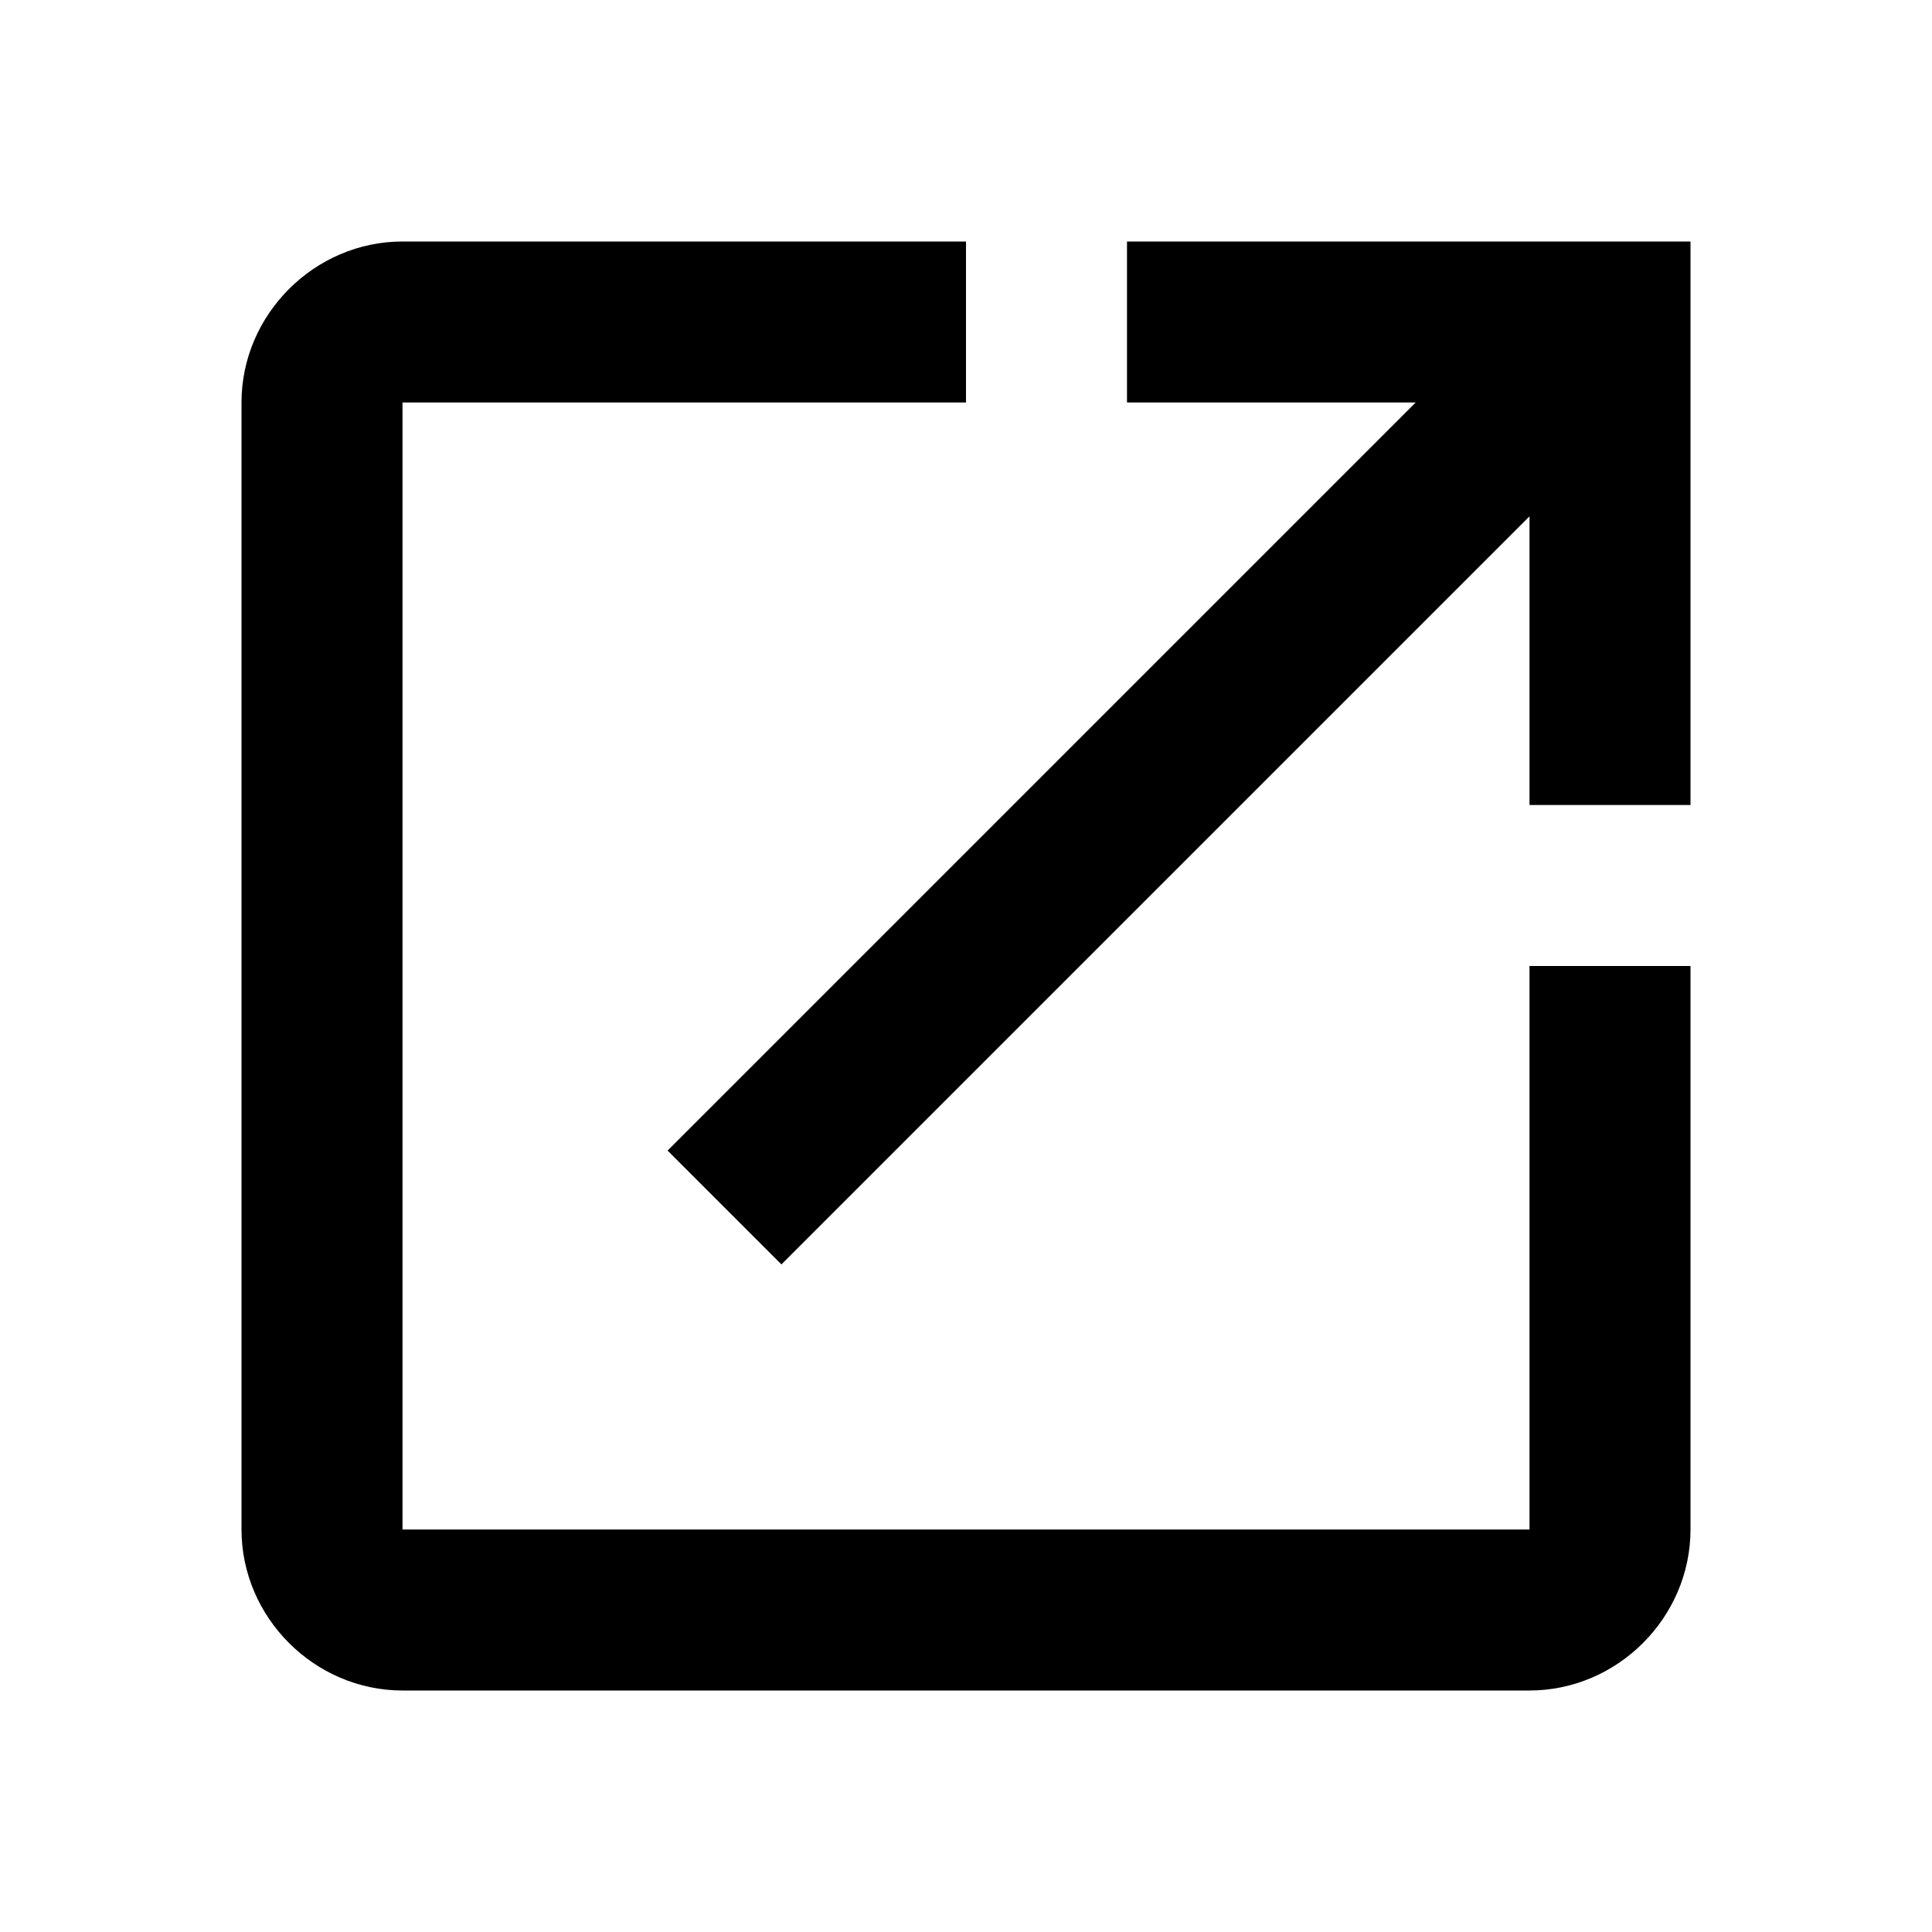
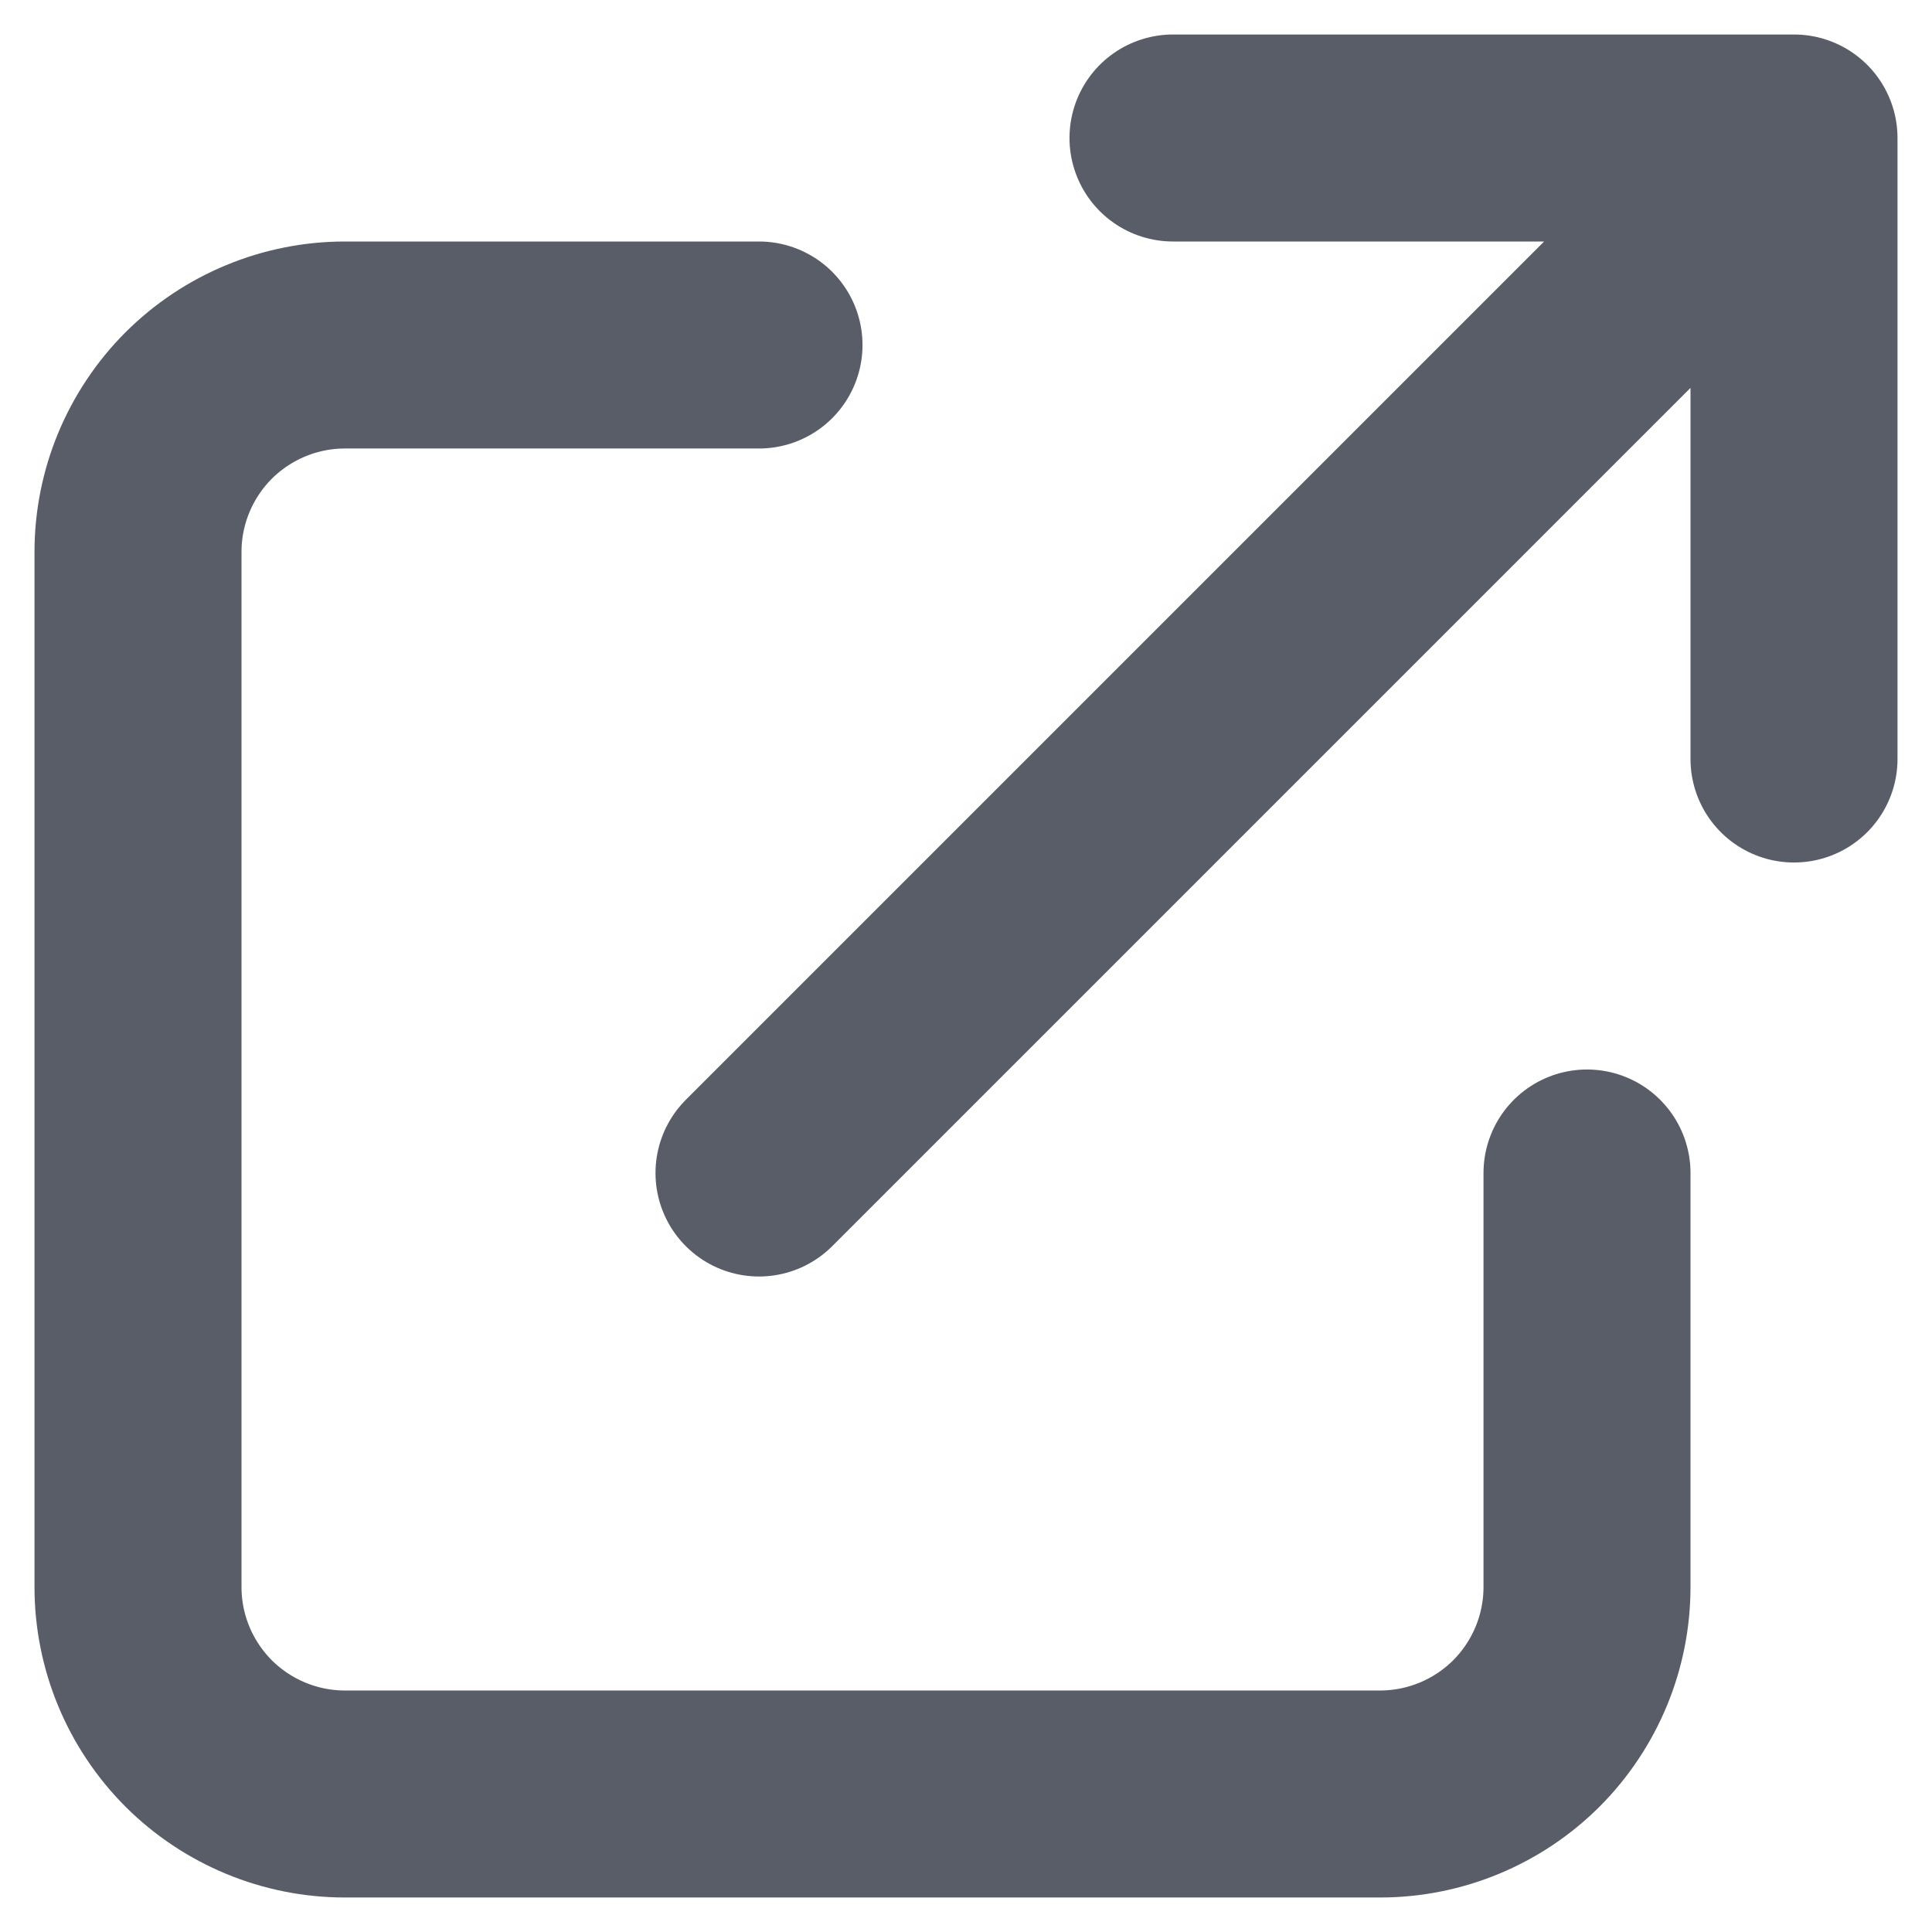
- <svg xmlns="http://www.w3.org/2000/svg" viewBox="0 0 24 24">
-   <path d="M 5 3 C 3.907 3 3 3.907 3 5 L 3 19 C 3 20.093 3.907 21 5 21 L 19 21 C 20.093 21 21 20.093 21 19 L 21 12 L 19 12 L 19 19 L 5 19 L 5 5 L 12 5 L 12 3 L 5 3 z M 14 3 L 14 5 L 17.586 5 L 8.293 14.293 L 9.707 15.707 L 19 6.414 L 19 10 L 21 10 L 21 3 L 14 3 z" />
+ <svg xmlns="http://www.w3.org/2000/svg" width="14" height="14" viewBox="0 0 14 14" fill="none">
+   <path d="M5.5 2.5H2.5C2.102 2.5 1.721 2.658 1.439 2.939C1.158 3.221 1 3.602 1 4V11.5C1 11.898 1.158 12.279 1.439 12.561C1.721 12.842 2.102 13 2.5 13H10C10.398 13 10.779 12.842 11.061 12.561C11.342 12.279 11.5 11.898 11.5 11.5V8.5M8.5 1H13M13 1V5.5M13 1L5.5 8.5" stroke="#595D68" stroke-width="1.5" stroke-linecap="round" stroke-linejoin="round" />
</svg>
